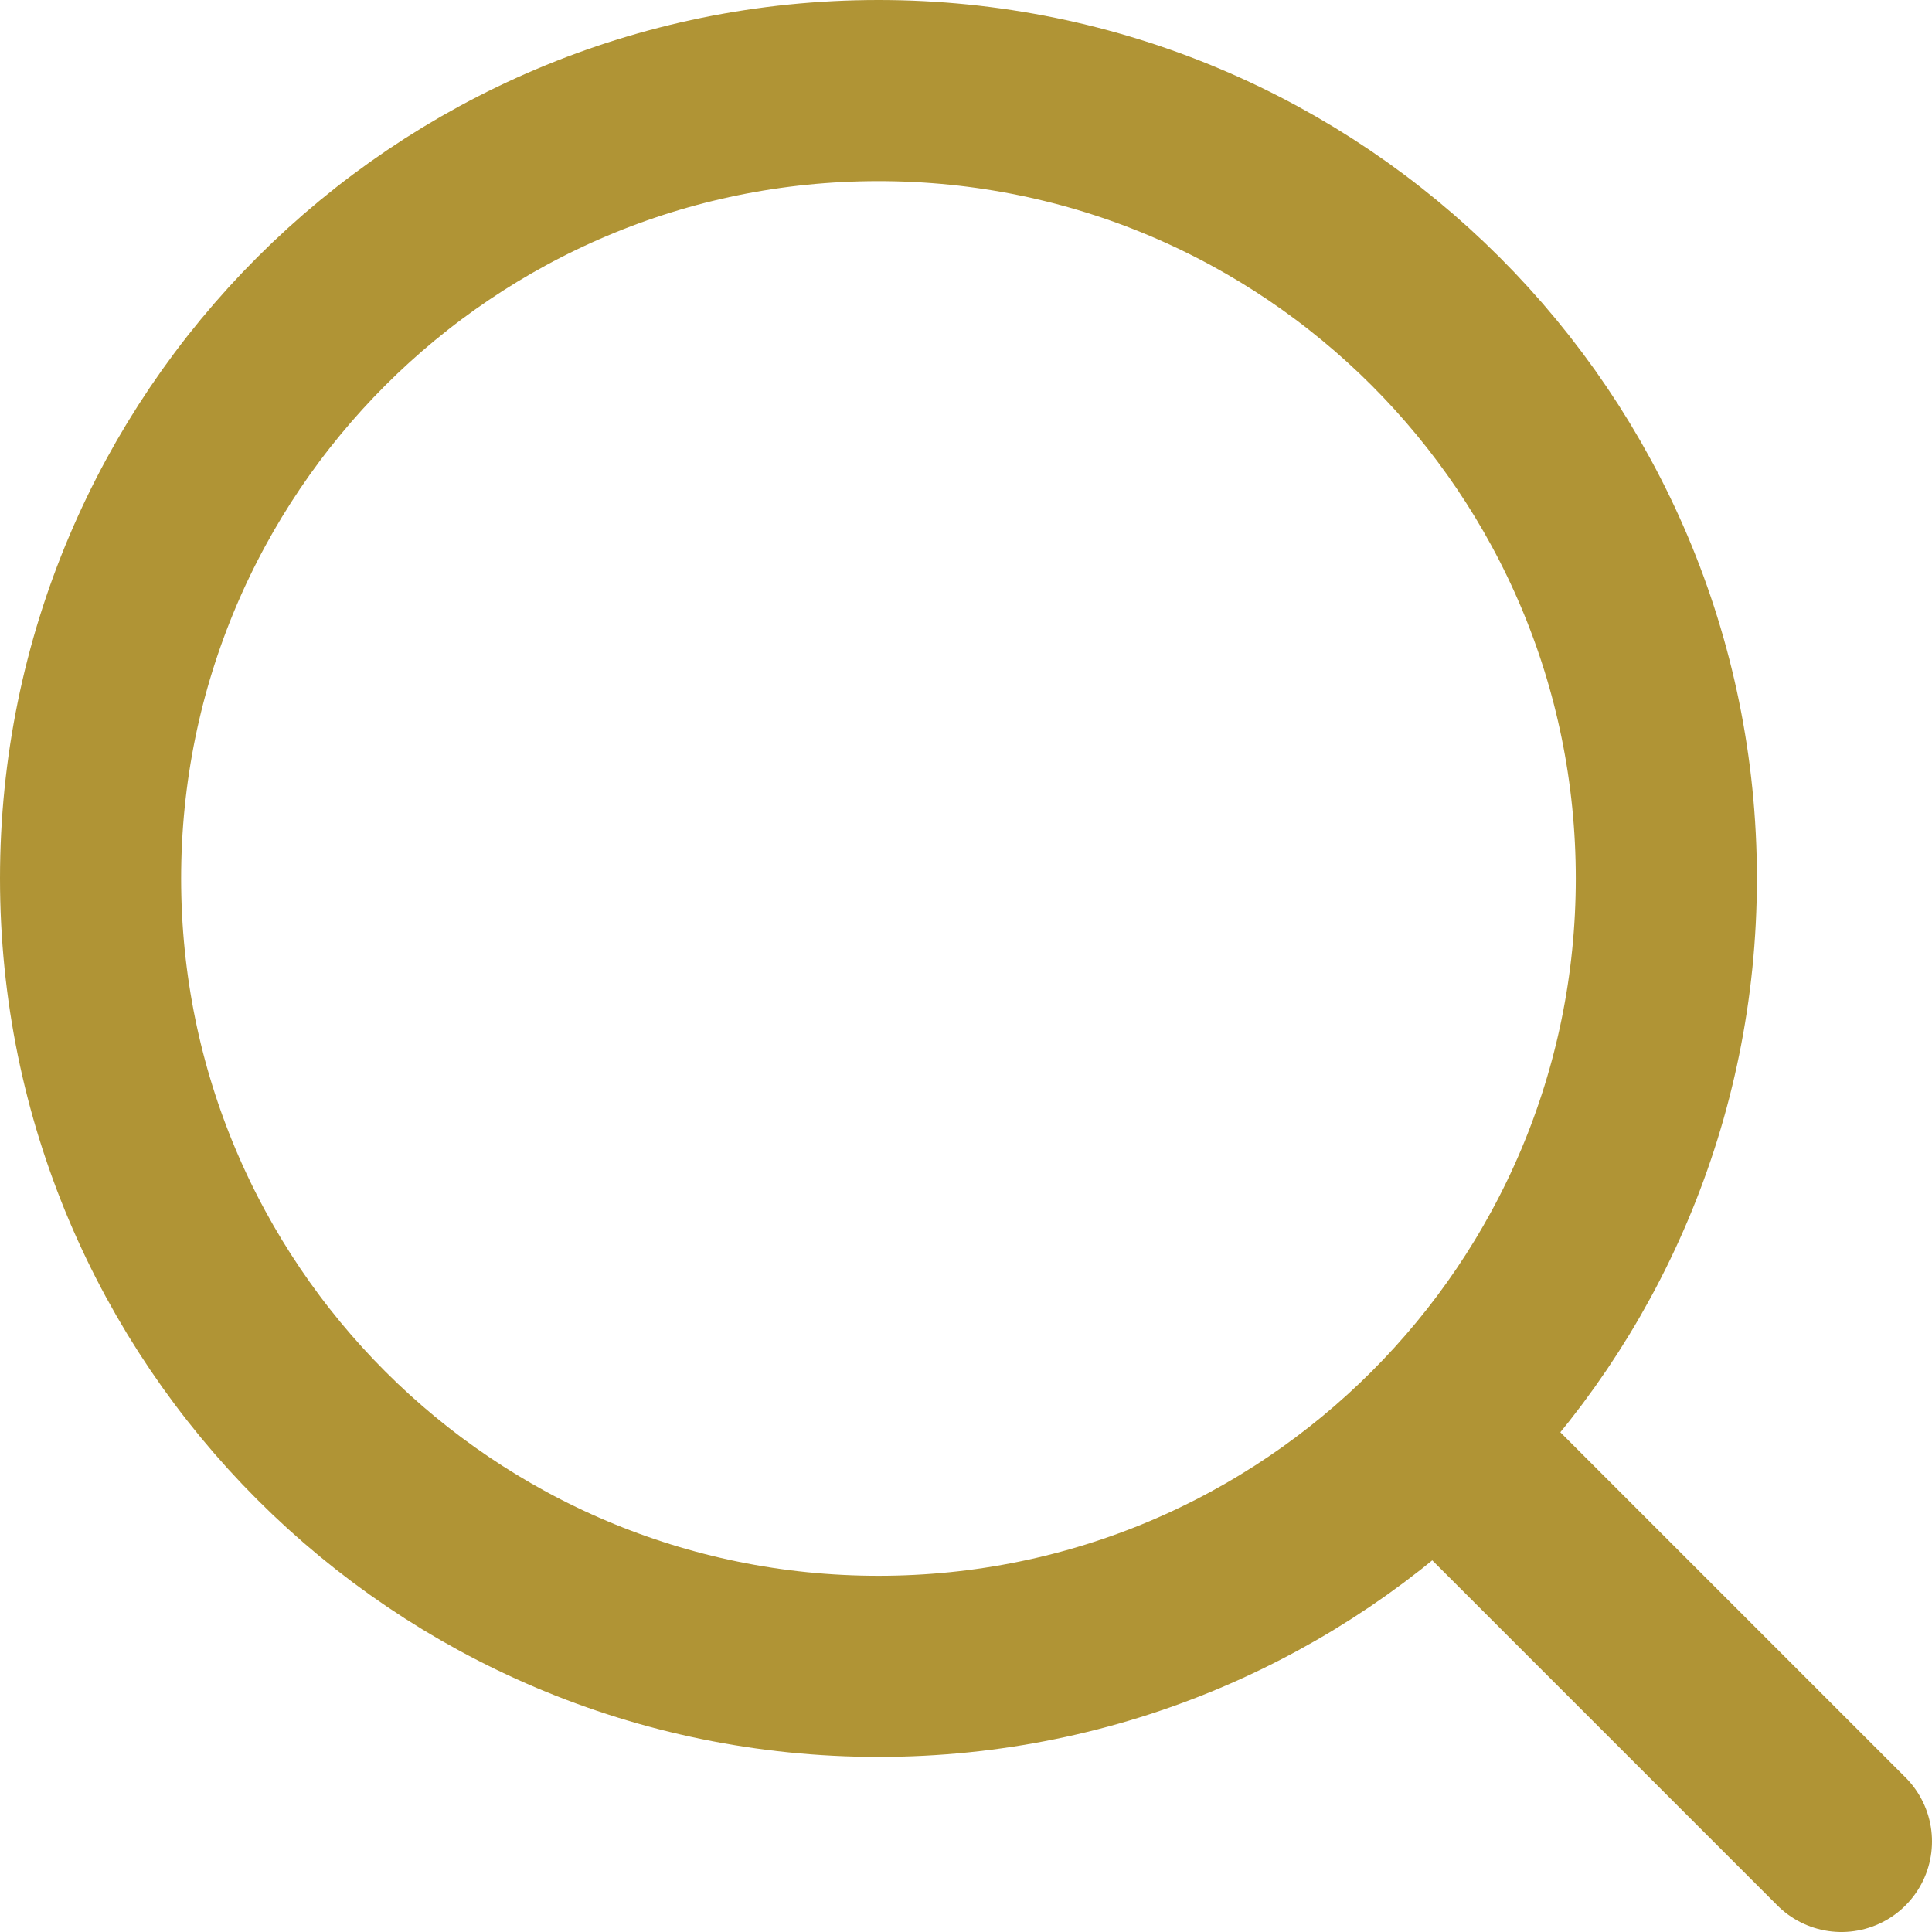
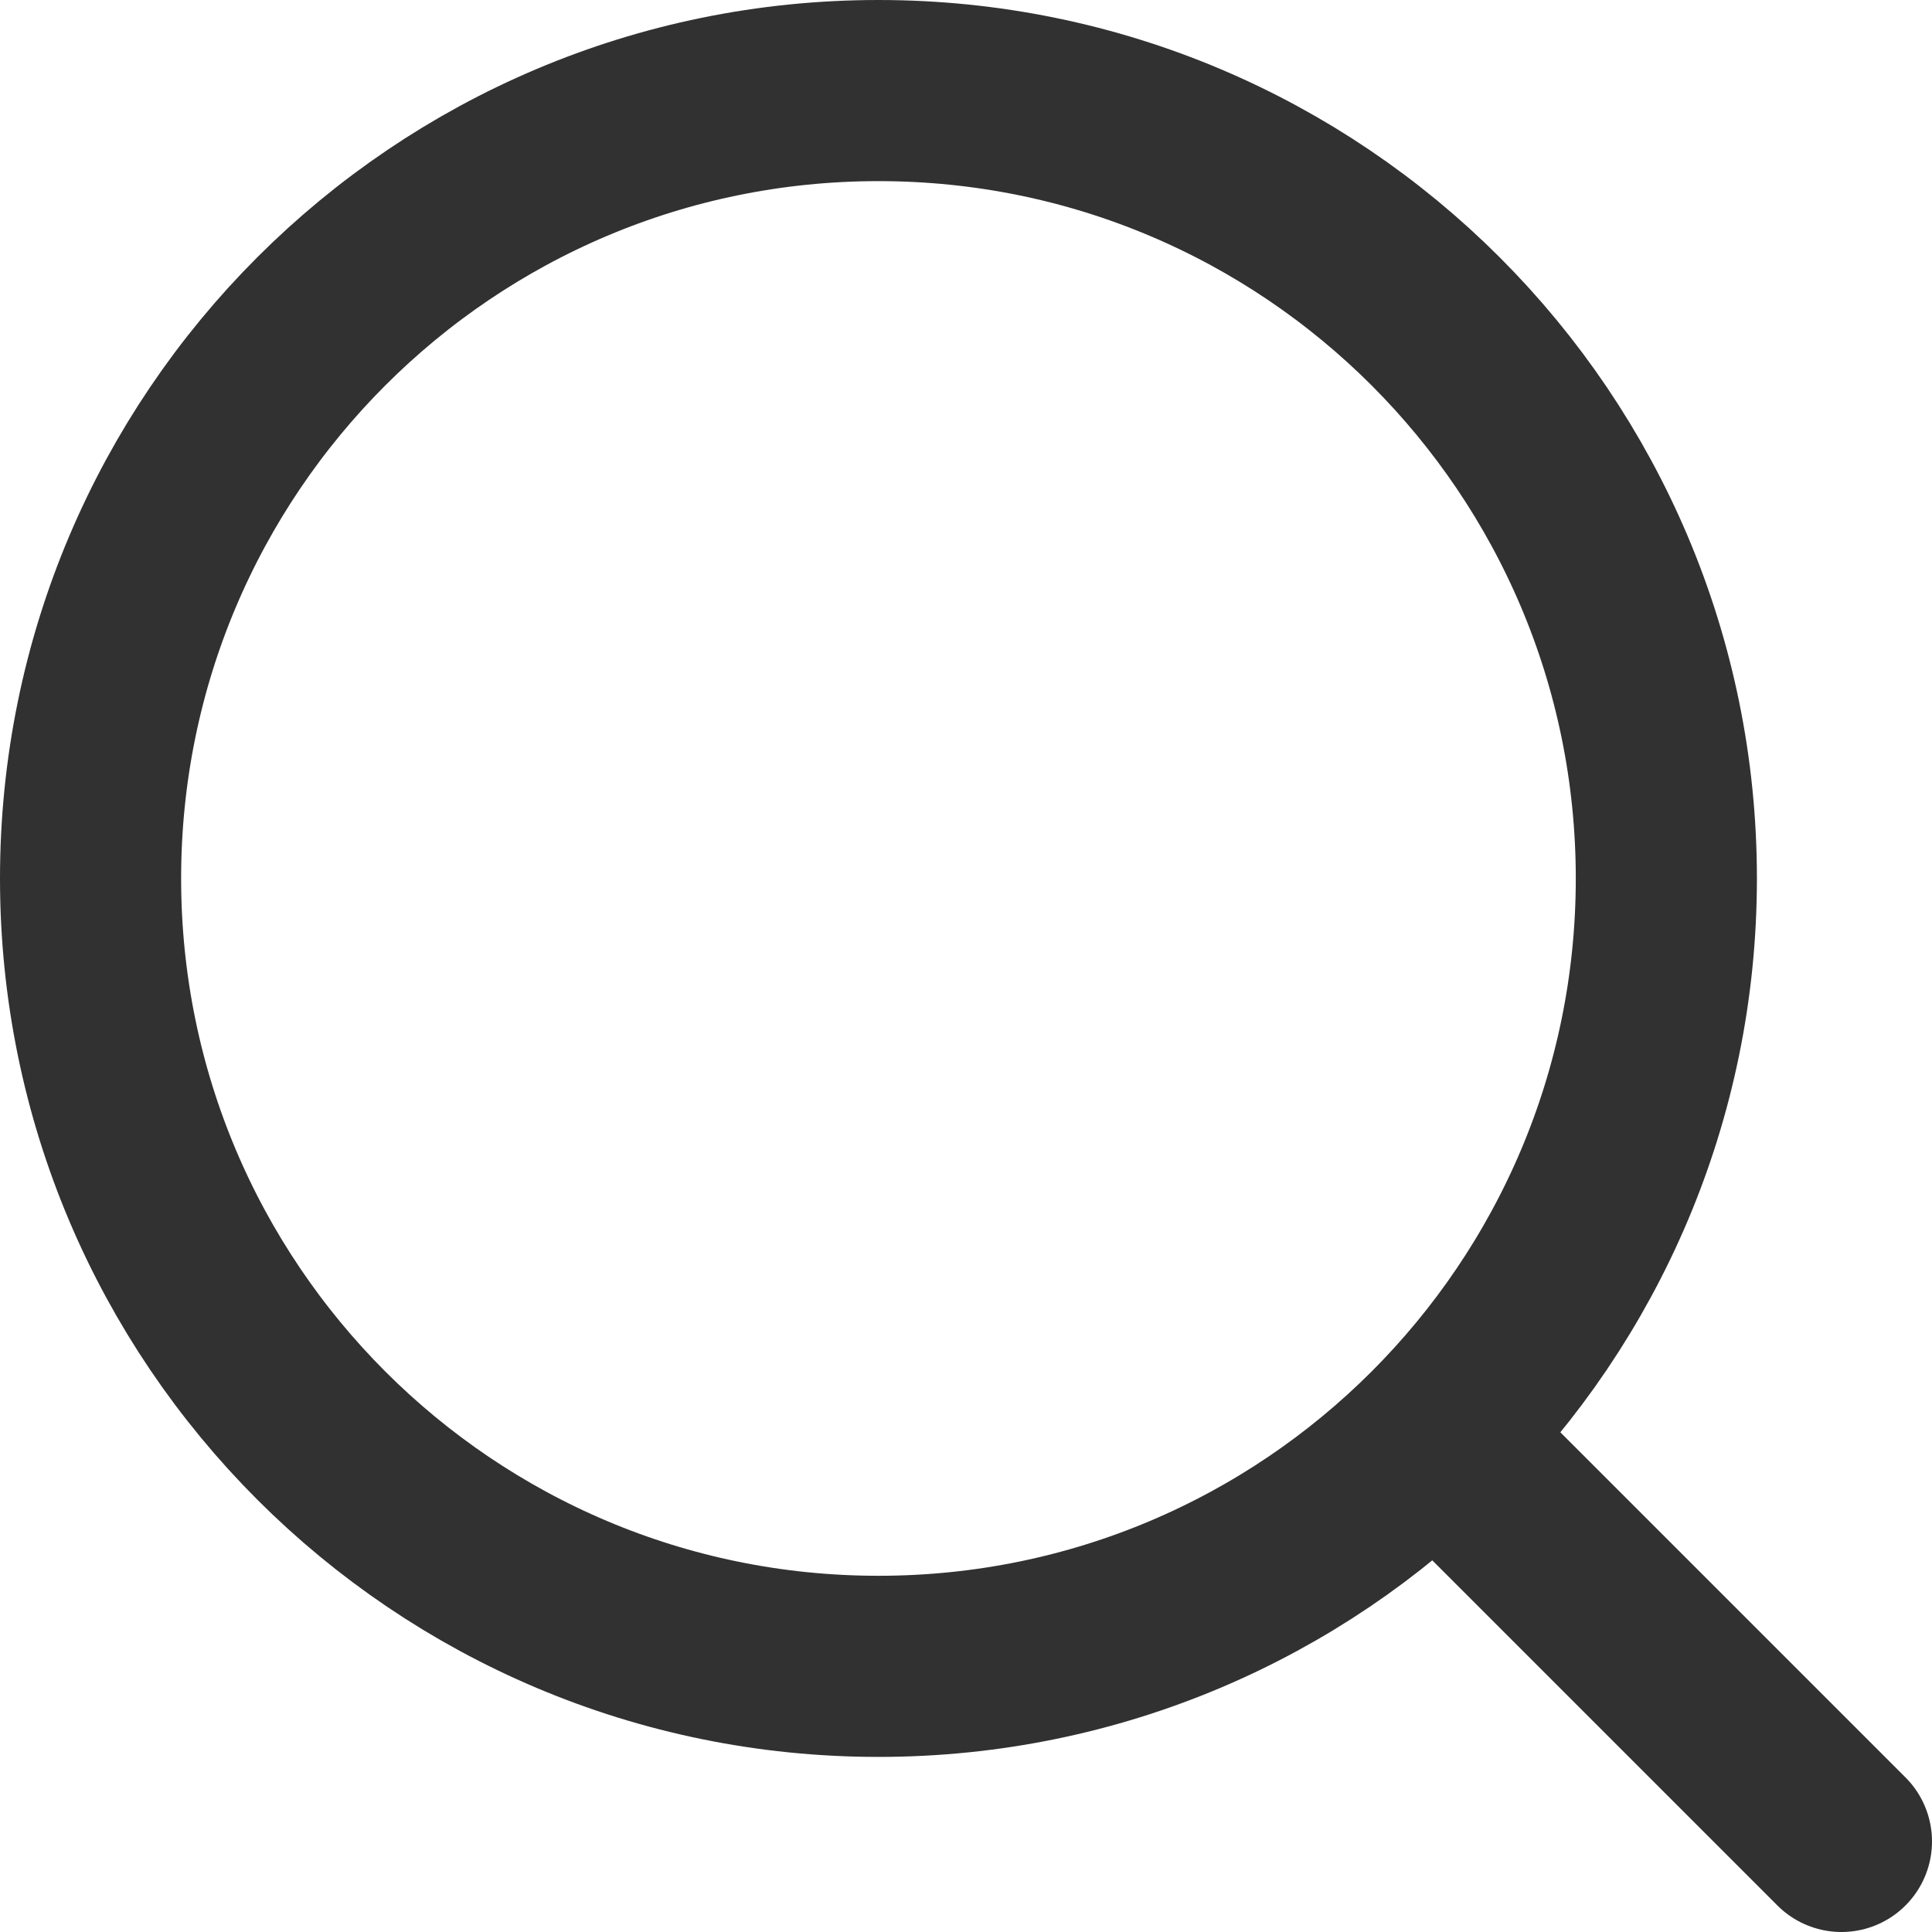
<svg xmlns="http://www.w3.org/2000/svg" preserveAspectRatio="none" overflow="visible" style="display: block;" width="16" height="16" viewBox="0 0 16 16" fill="none">
  <g id="Search">
-     <path id="Vector" d="M11.988 11.988L15.25 15.25M13.8 7.275C13.8 3.671 10.879 0.75 7.275 0.75C3.671 0.75 0.75 3.671 0.75 7.275C0.75 10.879 3.671 13.8 7.275 13.8C10.879 13.8 13.8 10.879 13.8 7.275Z" stroke-width="1.5" stroke-linecap="round" stroke-linejoin="round" stroke="#b09435" />
+     <path id="Vector" d="M11.988 11.988L15.25 15.25M13.8 7.275C13.8 3.671 10.879 0.75 7.275 0.75C3.671 0.75 0.75 3.671 0.75 7.275C0.75 10.879 3.671 13.8 7.275 13.8C10.879 13.8 13.8 10.879 13.8 7.275Z" stroke-width="1.5" stroke-linecap="round" stroke-linejoin="round" stroke="#313132" />
  </g>
</svg>
